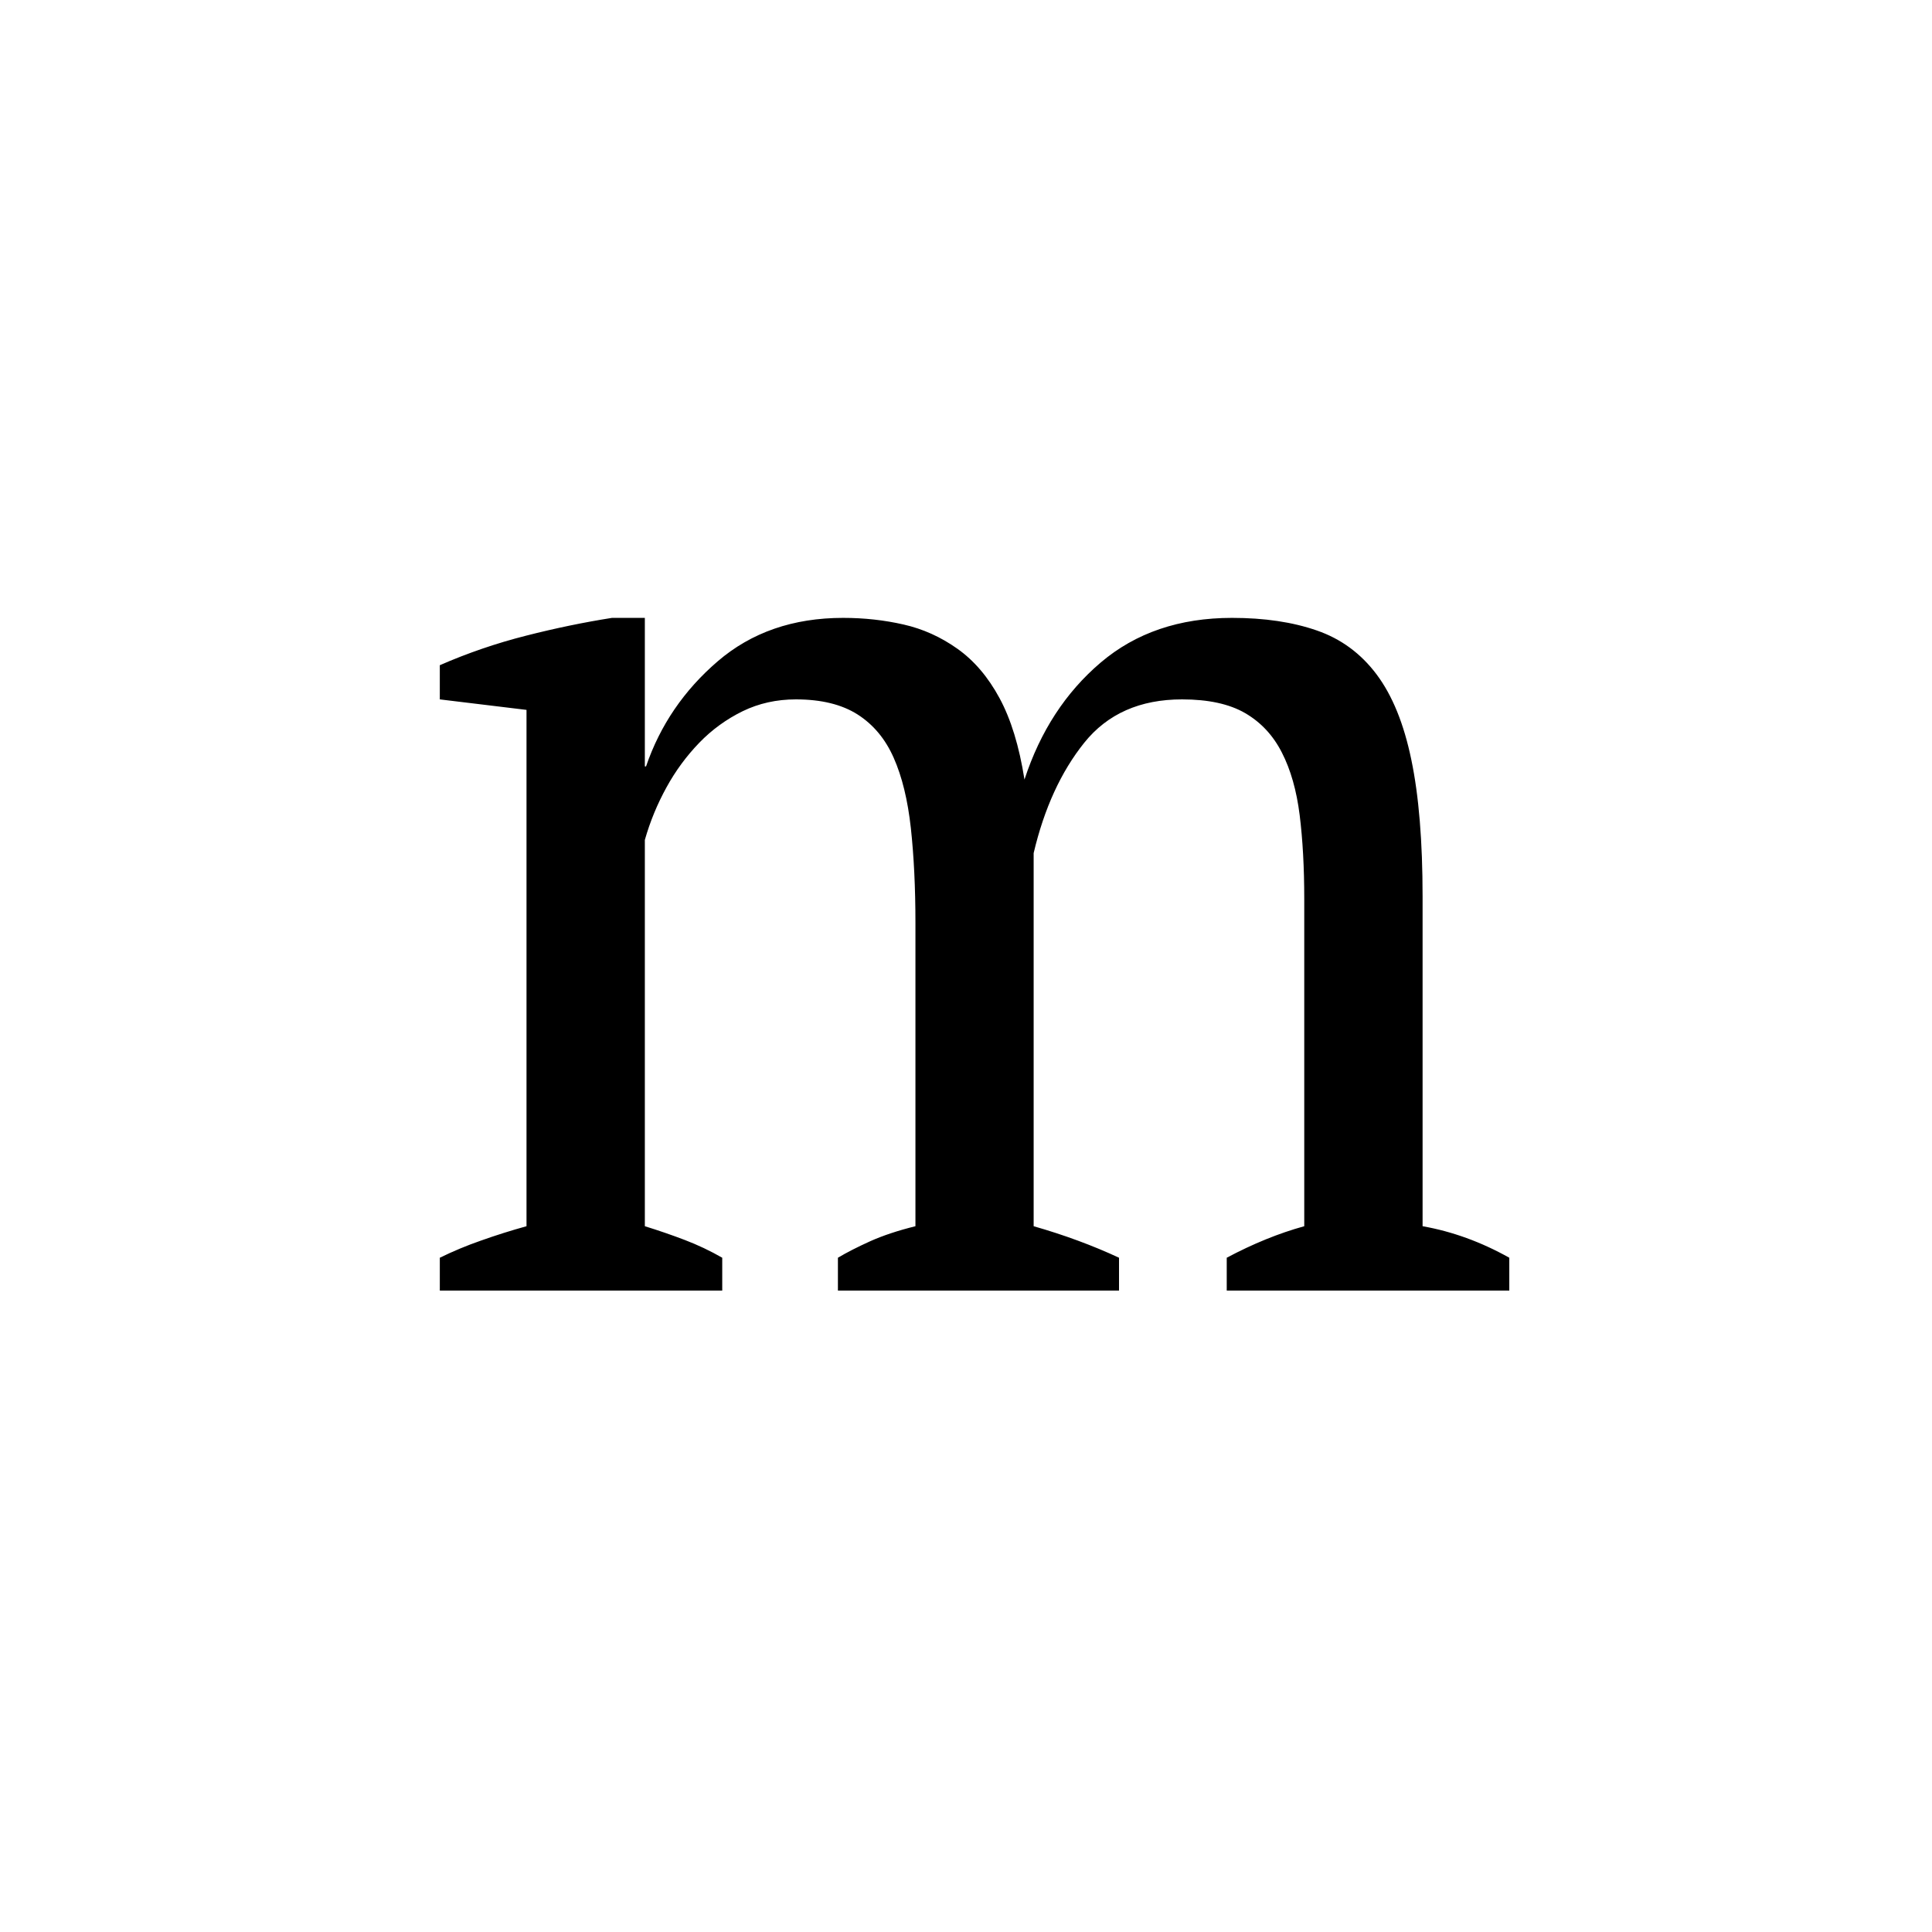
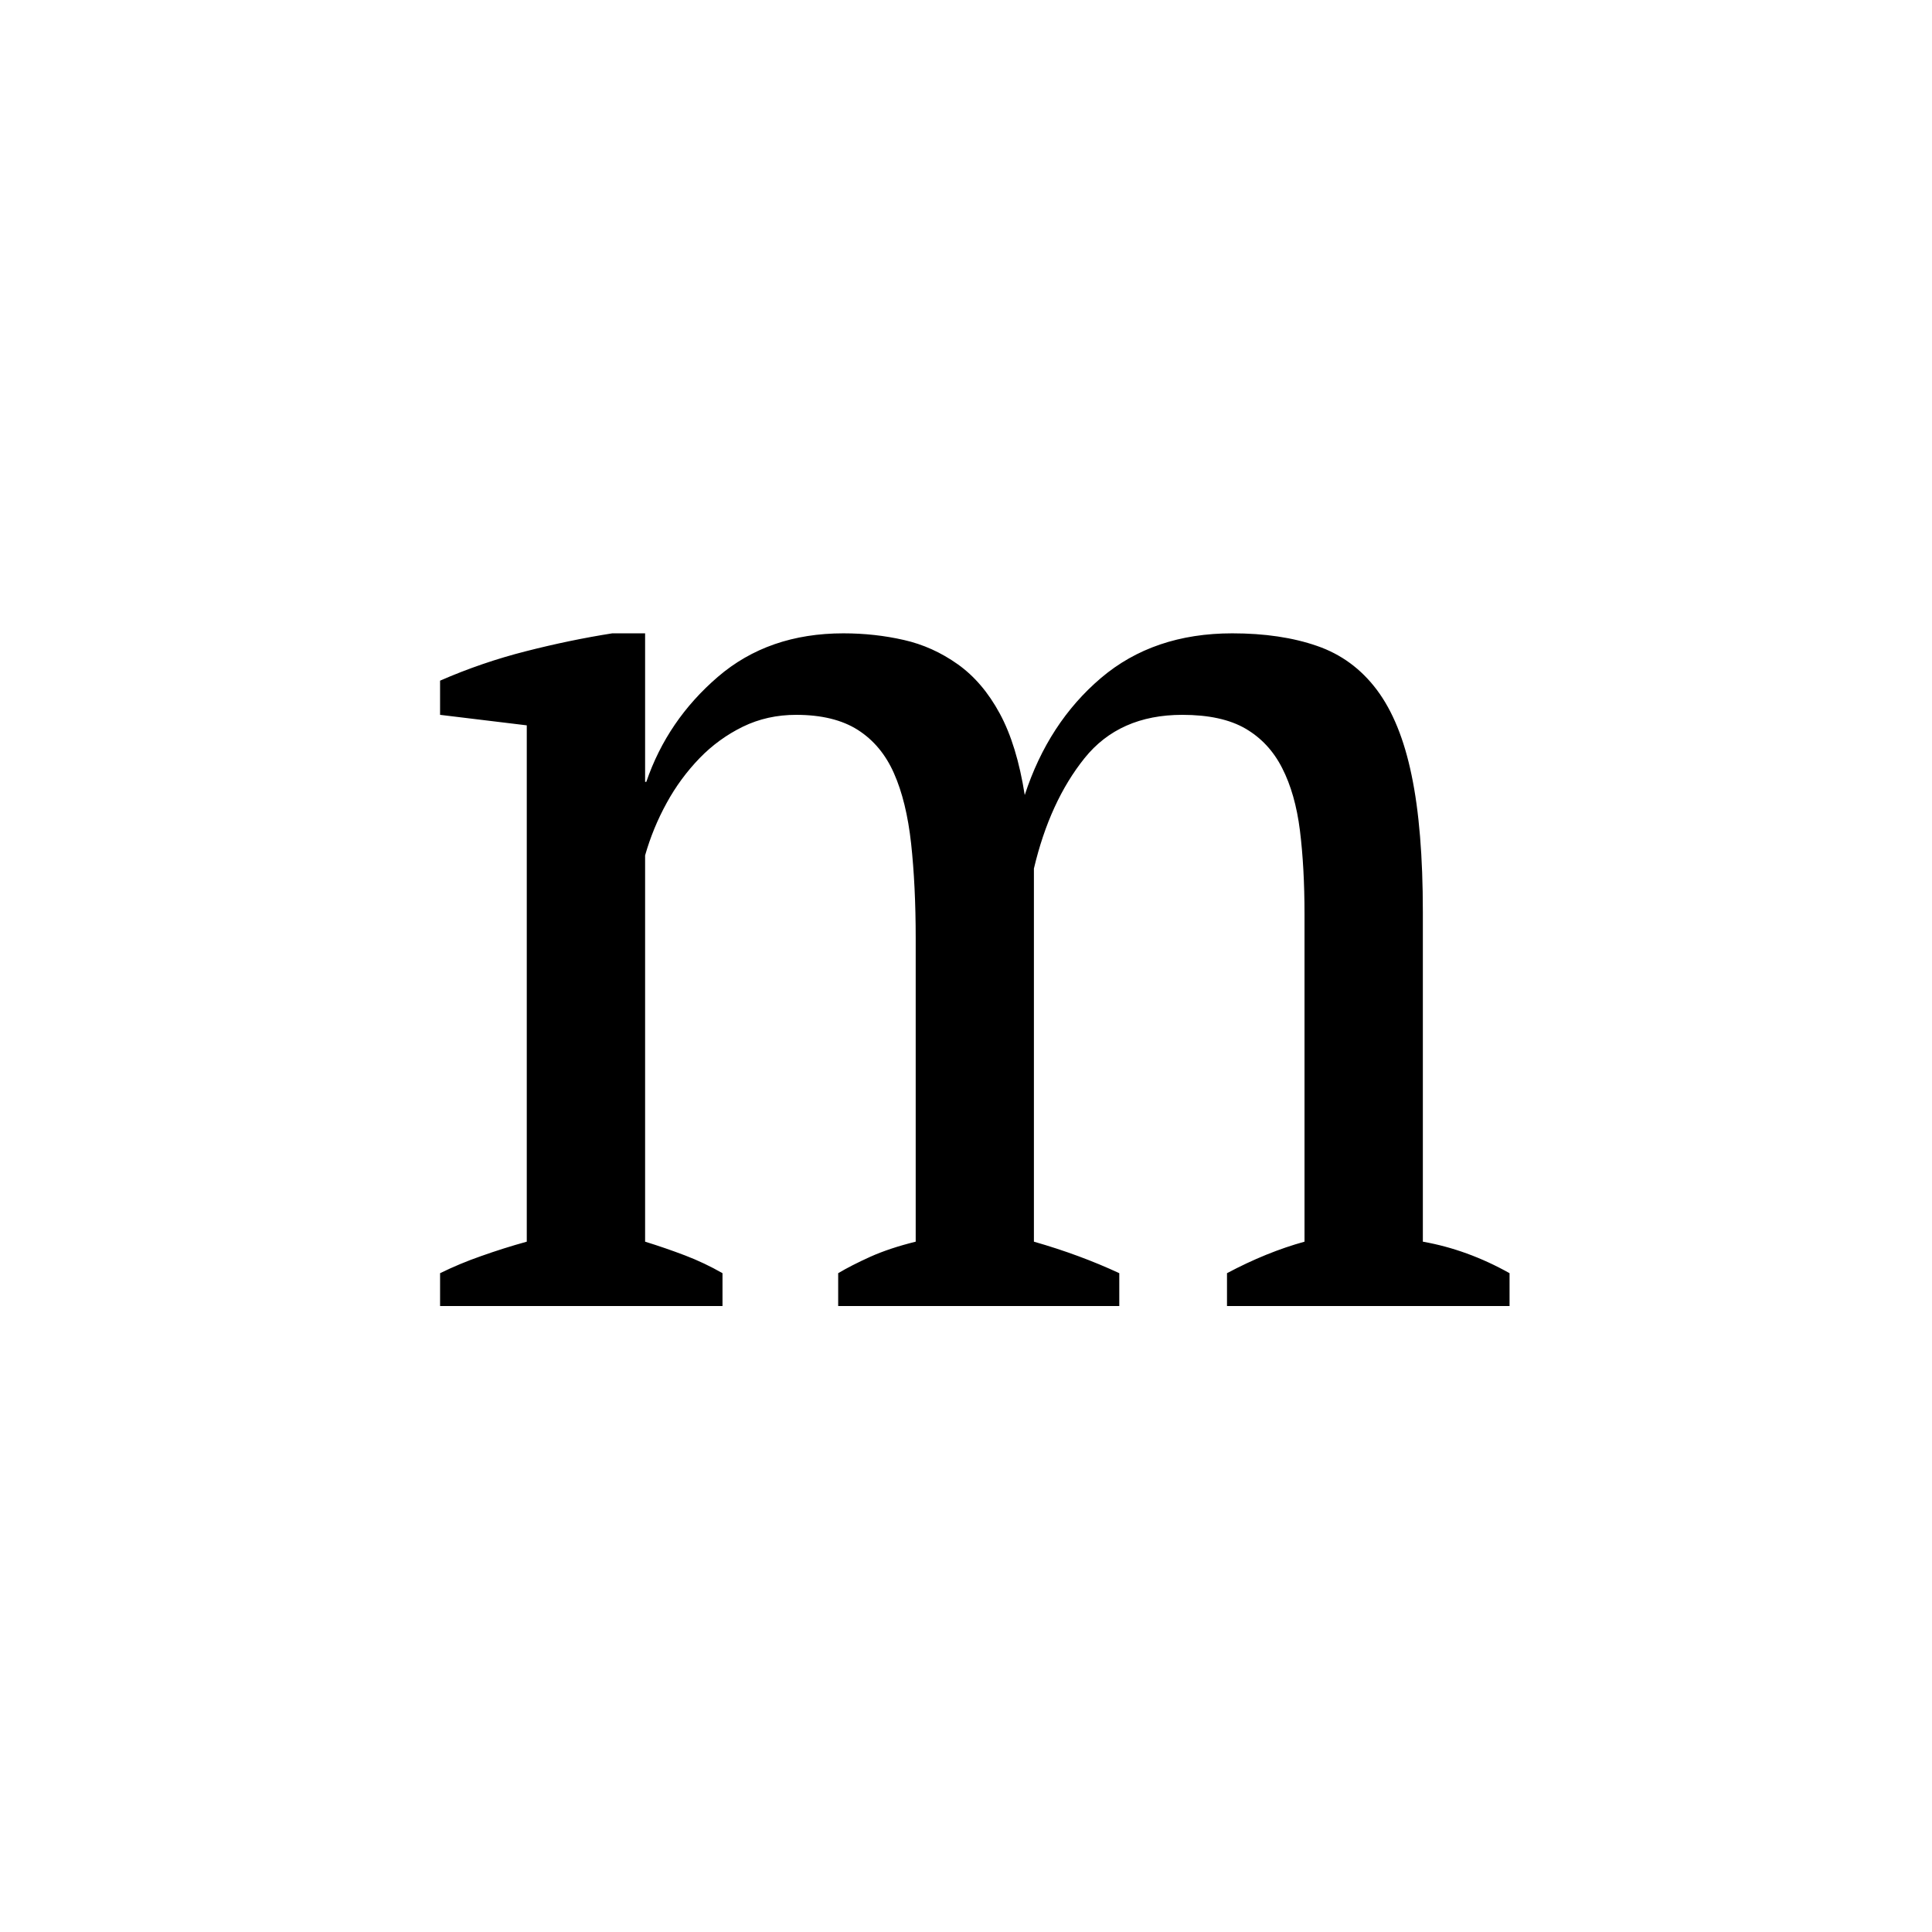
<svg xmlns="http://www.w3.org/2000/svg" xmlns:xlink="http://www.w3.org/1999/xlink" enable-background="new 0 0 250 250" height="250px" viewBox="0 0 250 250" width="250px" x="0px" xml:space="preserve" y="0px">
  <defs>
-     <symbol id="50d6b545a" overflow="visible">
+     <symbol id="7b874f70a" overflow="visible">
      <path d="M93.156 0H56.781v-4.25c1.133-.676 2.52-1.383 4.157-2.125 1.644-.738 3.601-1.39 5.874-1.953v-39.266c0-4.539-.199-8.625-.593-12.25-.399-3.625-1.137-6.656-2.219-9.093-1.074-2.438-2.633-4.305-4.672-5.61-2.043-1.3-4.703-1.953-7.984-1.953-2.5 0-4.797.512-6.89 1.531a20.003 20.003 0 0 0-5.61 4.078 26.846 26.846 0 0 0-4.25 5.782 32.463 32.463 0 0 0-2.797 6.796v49.985a85.72 85.72 0 0 1 5.172 1.781 34.355 34.355 0 0 1 4.843 2.297V0H5.267v-4.25a47.384 47.384 0 0 1 5.28-2.203 85.631 85.631 0 0 1 5.938-1.875v-66.813L5.266-76.5v-4.422a71.927 71.927 0 0 1 11.125-3.812c3.8-.97 7.52-1.739 11.156-2.313h4.25v19.219h.156c1.82-5.32 4.91-9.852 9.266-13.594 4.363-3.75 9.773-5.625 16.234-5.625 2.727 0 5.336.29 7.828.86 2.489.562 4.813 1.609 6.969 3.14 2.156 1.531 3.969 3.656 5.438 6.375 1.476 2.719 2.554 6.234 3.234 10.547 2.039-6.238 5.328-11.285 9.86-15.14 4.53-3.852 10.195-5.782 17-5.782 4.187 0 7.835.543 10.952 1.625 3.125 1.074 5.707 2.969 7.75 5.688 2.04 2.718 3.54 6.406 4.5 11.062.97 4.649 1.453 10.54 1.453 17.672v42.672c3.844.68 7.583 2.039 11.22 4.078V0h-36.563v-4.25c3.406-1.813 6.75-3.172 10.031-4.078v-42.328c0-4.082-.2-7.707-.594-10.875-.398-3.176-1.164-5.867-2.297-8.078-1.125-2.22-2.71-3.922-4.75-5.11-2.043-1.187-4.765-1.781-8.171-1.781-5.438 0-9.657 1.871-12.657 5.61-3 3.742-5.183 8.5-6.547 14.28v48.282c3.97 1.137 7.649 2.496 11.047 4.078zm0 0" />
    </symbol>
  </defs>
-   <use x="51.645" xlink:href="#50d6b545a" y="167" />
+   <use x="51.679" xlink:href="#7b874f70a" y="169" />
</svg>
